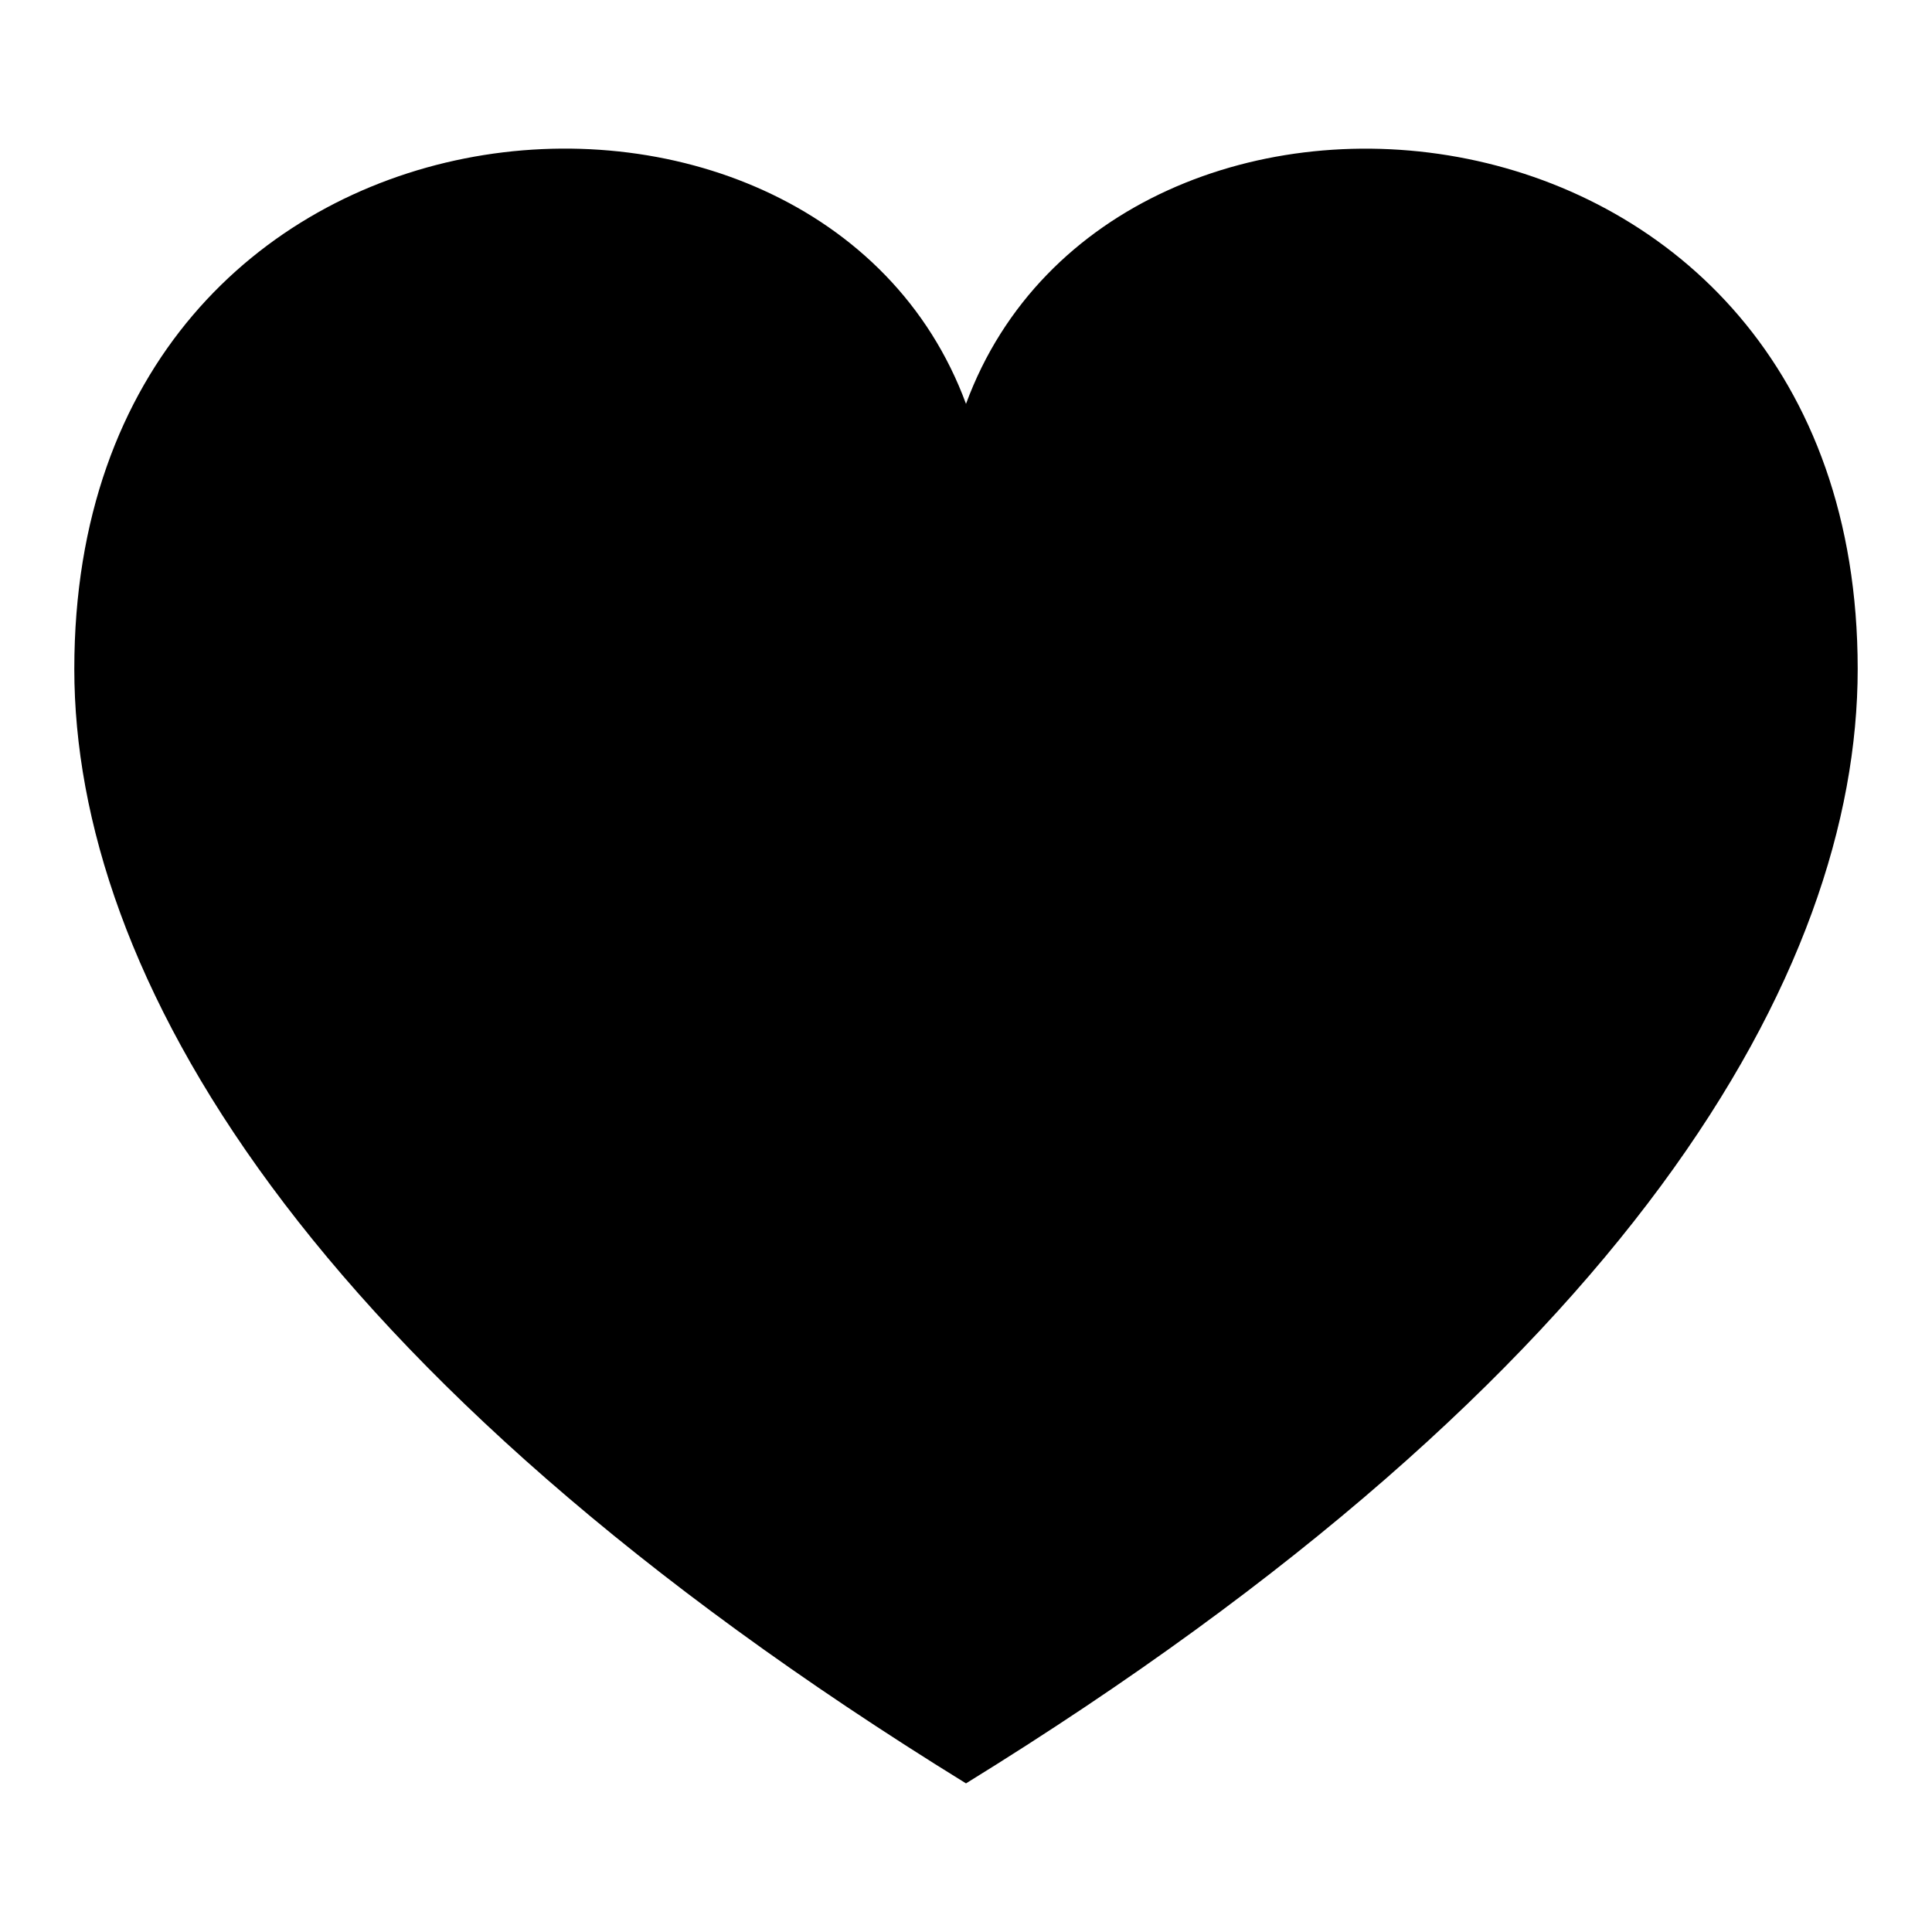
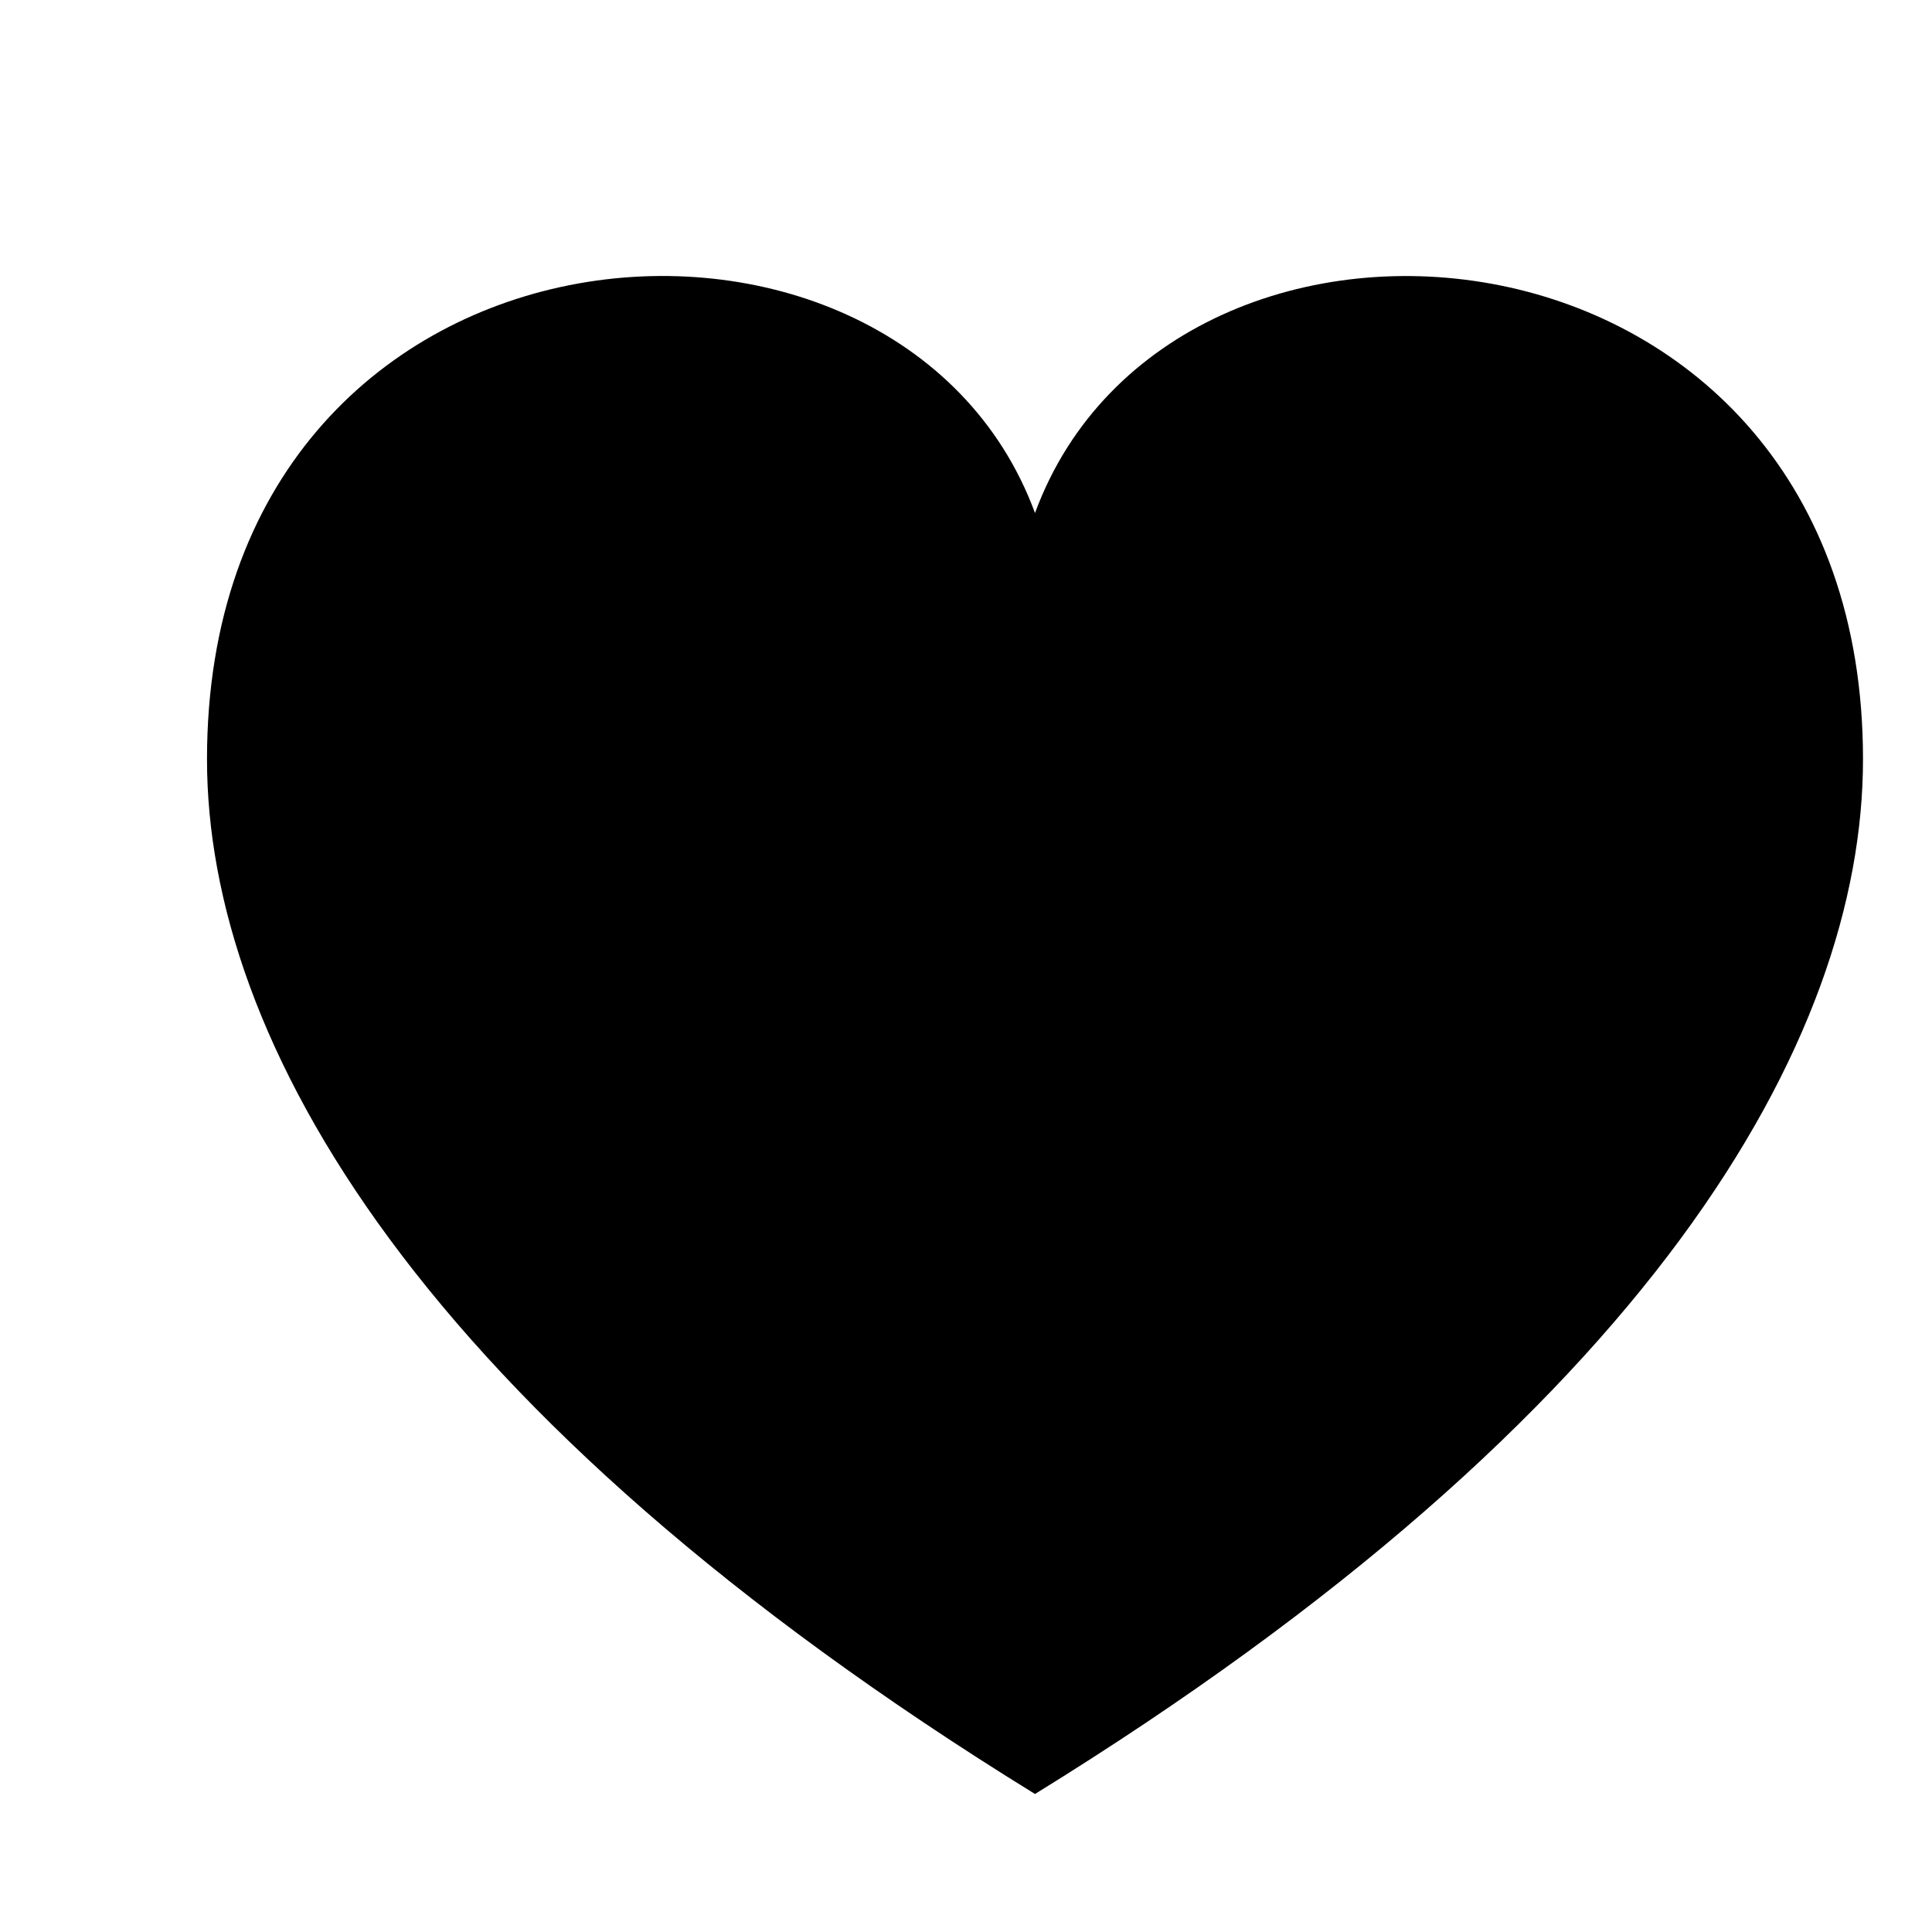
- <svg xmlns="http://www.w3.org/2000/svg" width="24" height="24" viewBox="-1 -1 26 26">
+ <svg xmlns="http://www.w3.org/2000/svg" width="24" height="24" viewBox="-3 -3 28 28">
  <path d="M12 4.435c-1.989-5.399-12-4.597-12 3.568 0 4.068 3.06 9.481 12 14.997 8.94-5.516 12-10.929 12-14.997 0-8.118-10-8.999-12-3.568z" />
</svg>
